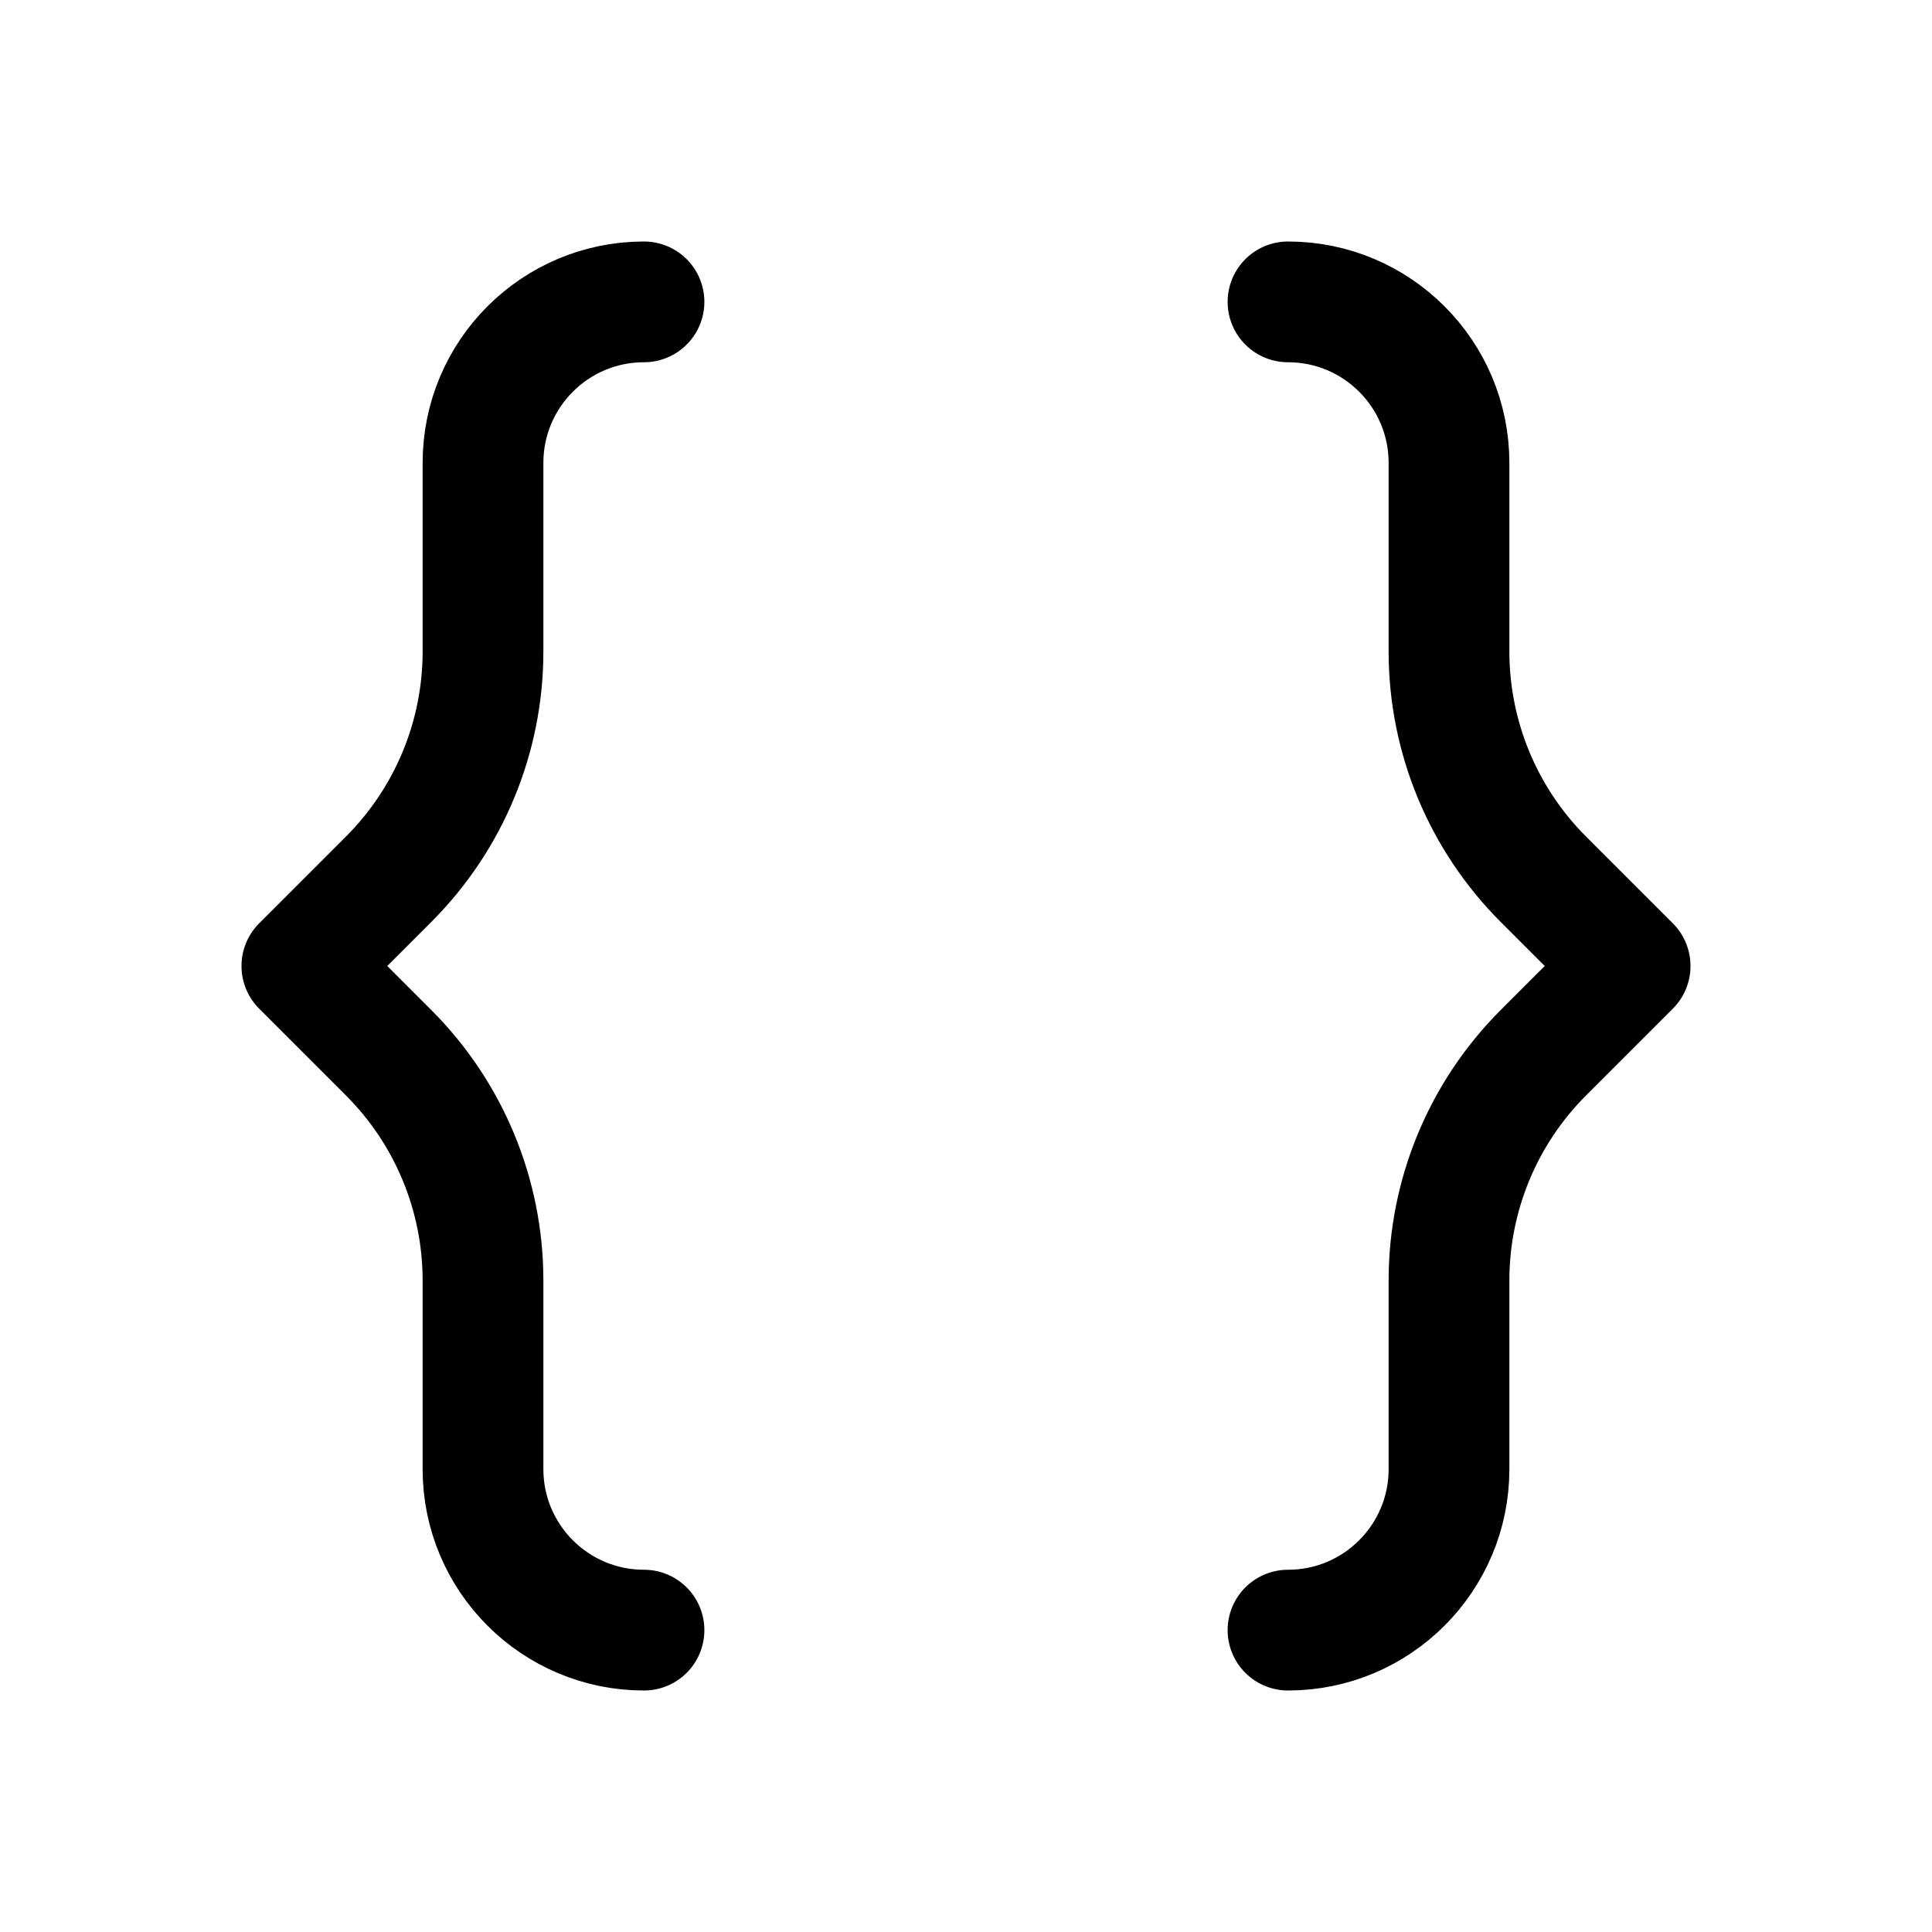
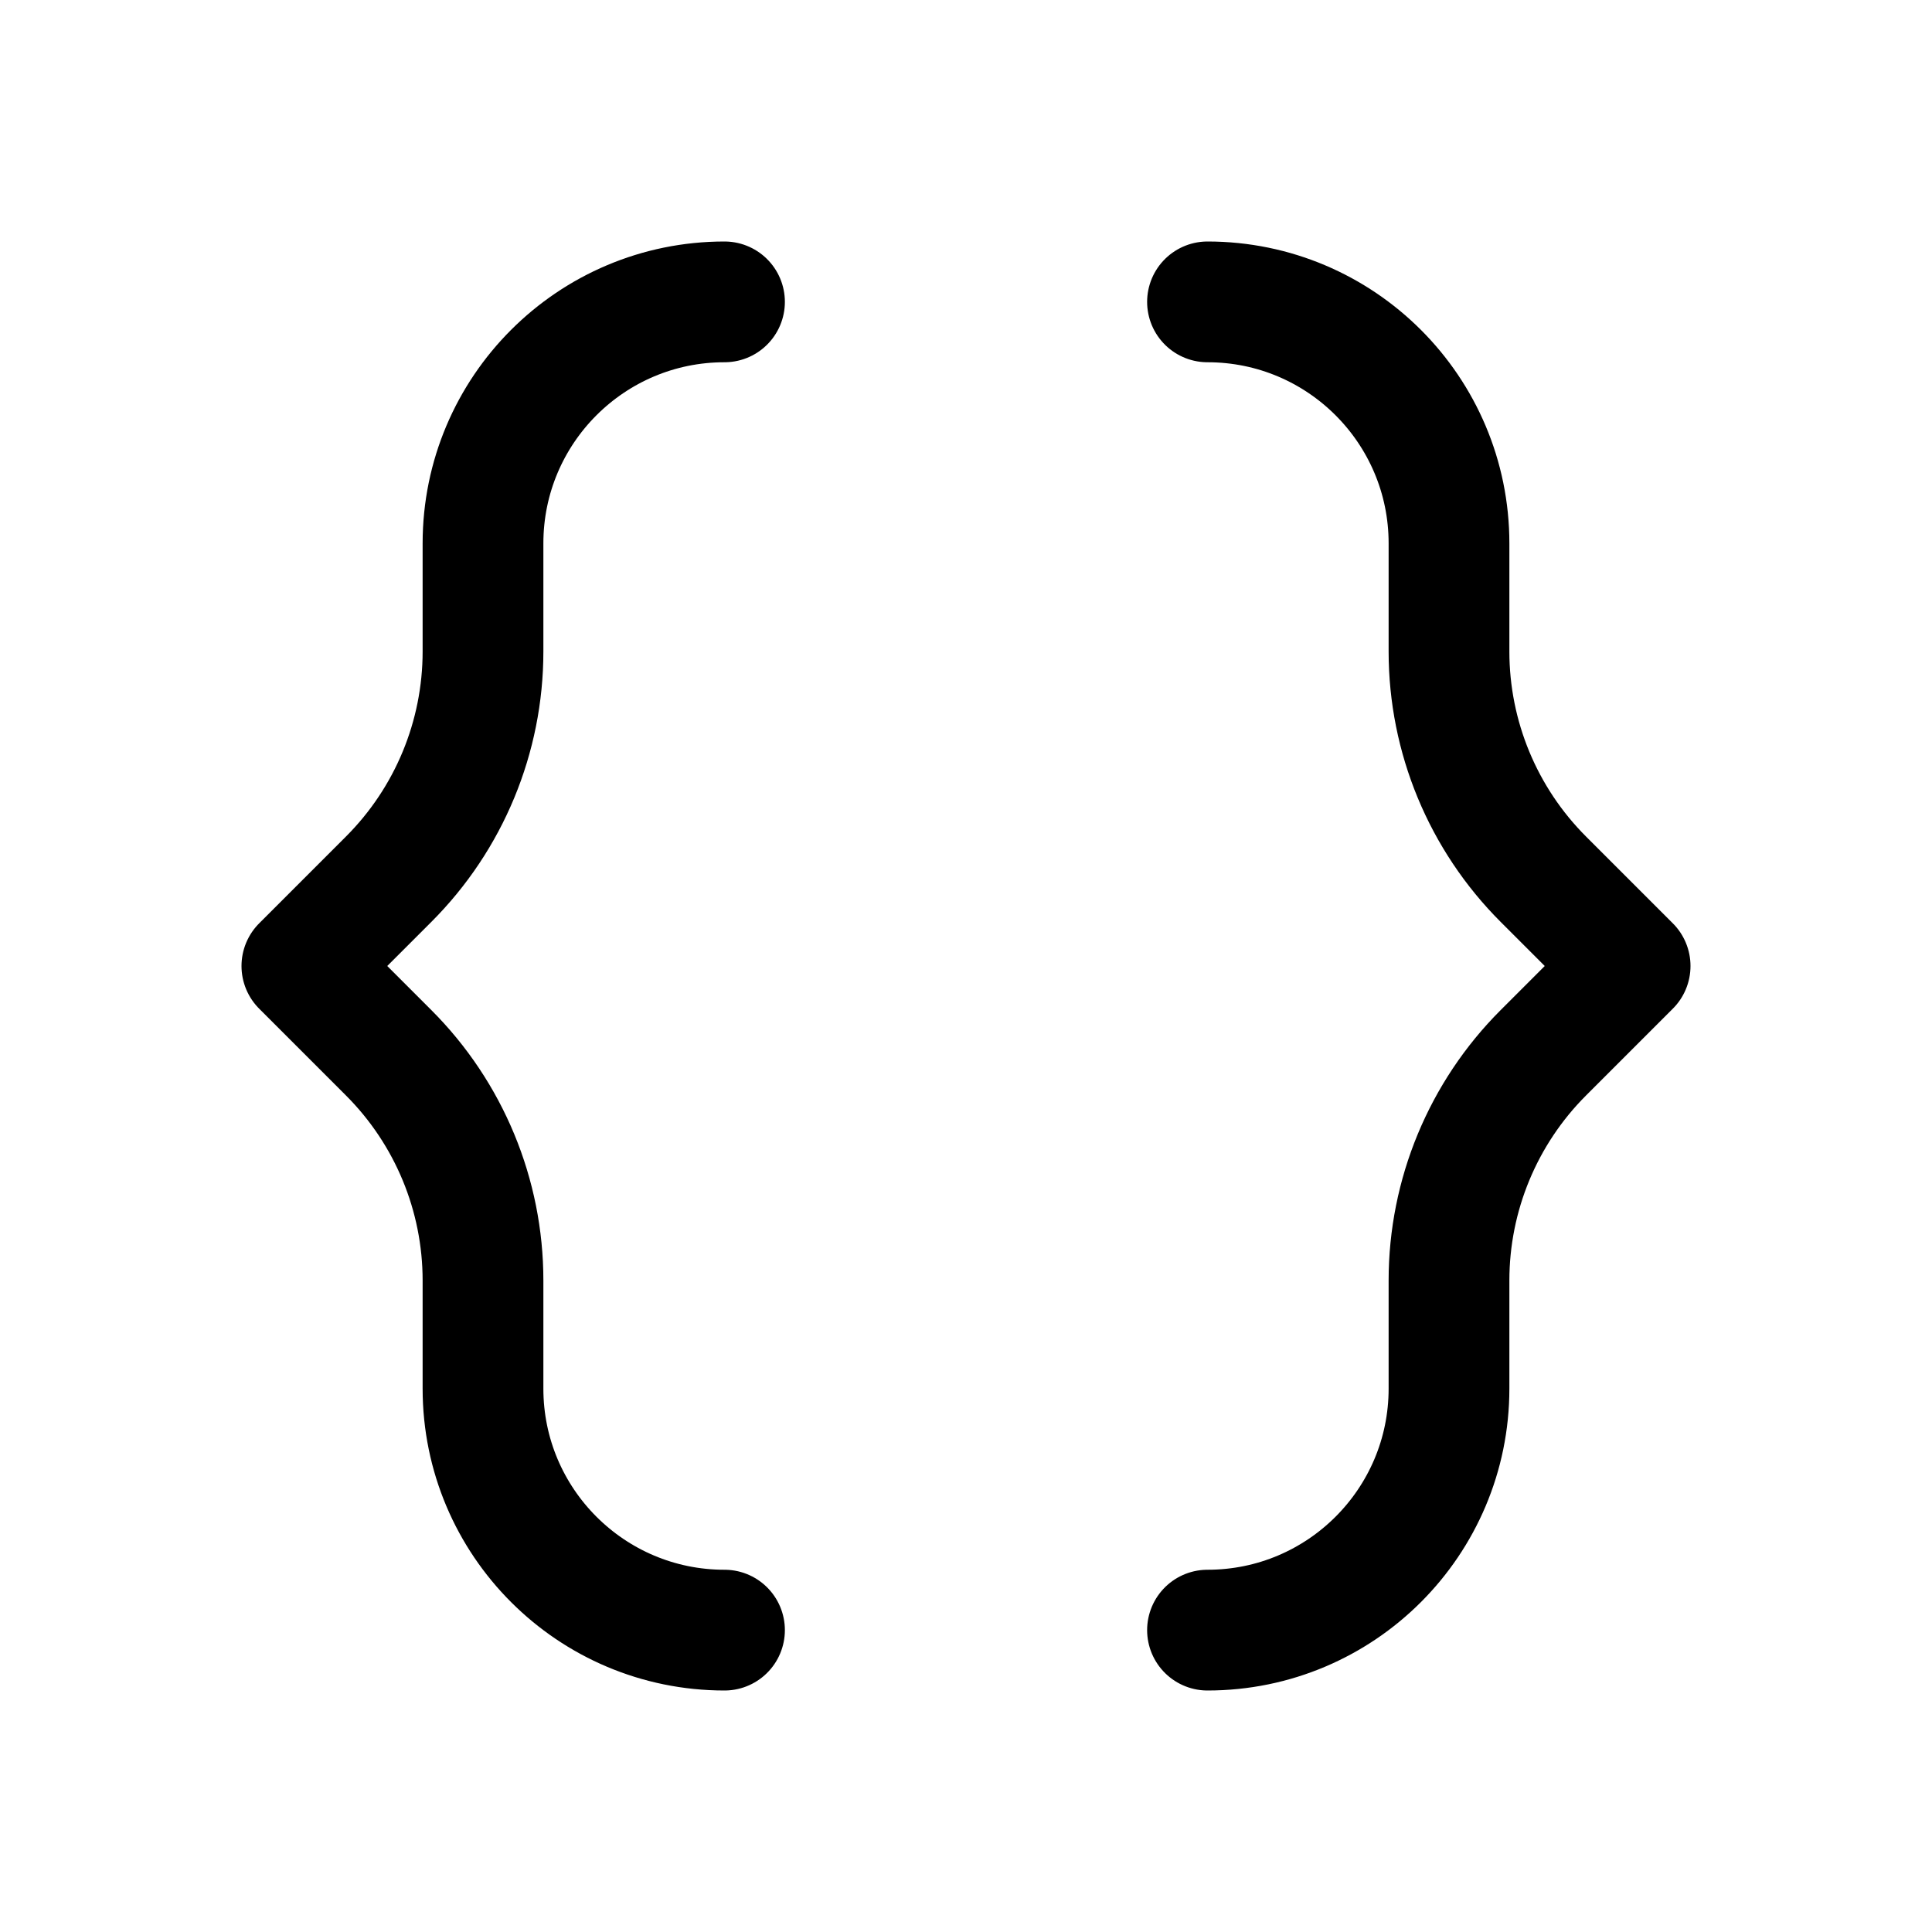
<svg xmlns="http://www.w3.org/2000/svg" width="24" height="24" fill="none" viewBox="0 0 24 24">
-   <path stroke="currentColor" stroke-linecap="round" stroke-linejoin="round" stroke-width="1.5" d="M8 20.25a2 2 0 0 1-2-2v-2.343a4 4 0 0 0-1.172-2.829L3.75 12l1.078-1.078A4 4 0 0 0 6 8.093V5.75a2 2 0 0 1 2-2m8 16.5a2 2 0 0 0 2-2v-2.343a4 4 0 0 1 1.172-2.829L20.25 12l-1.078-1.078A4 4 0 0 1 18 8.093V5.75a2 2 0 0 0-2-2" />
+   <path stroke="currentColor" stroke-linecap="round" stroke-linejoin="round" stroke-width="1.5" d="M9 20.25a3 3 0 0 1-3-3v0-1.343a4 4 0 0 0-1.172-2.829L3.75 12l1.078-1.078A4 4 0 0 0 6 8.093V6.75v0a3 3 0 0 1 3-3v0m6 16.5a3 3 0 0 0 3-3v0-1.343a4 4 0 0 1 1.172-2.829L20.25 12l-1.078-1.078A4 4 0 0 1 18 8.093V6.75v0a3 3 0 0 0-3-3v0" />
</svg>
